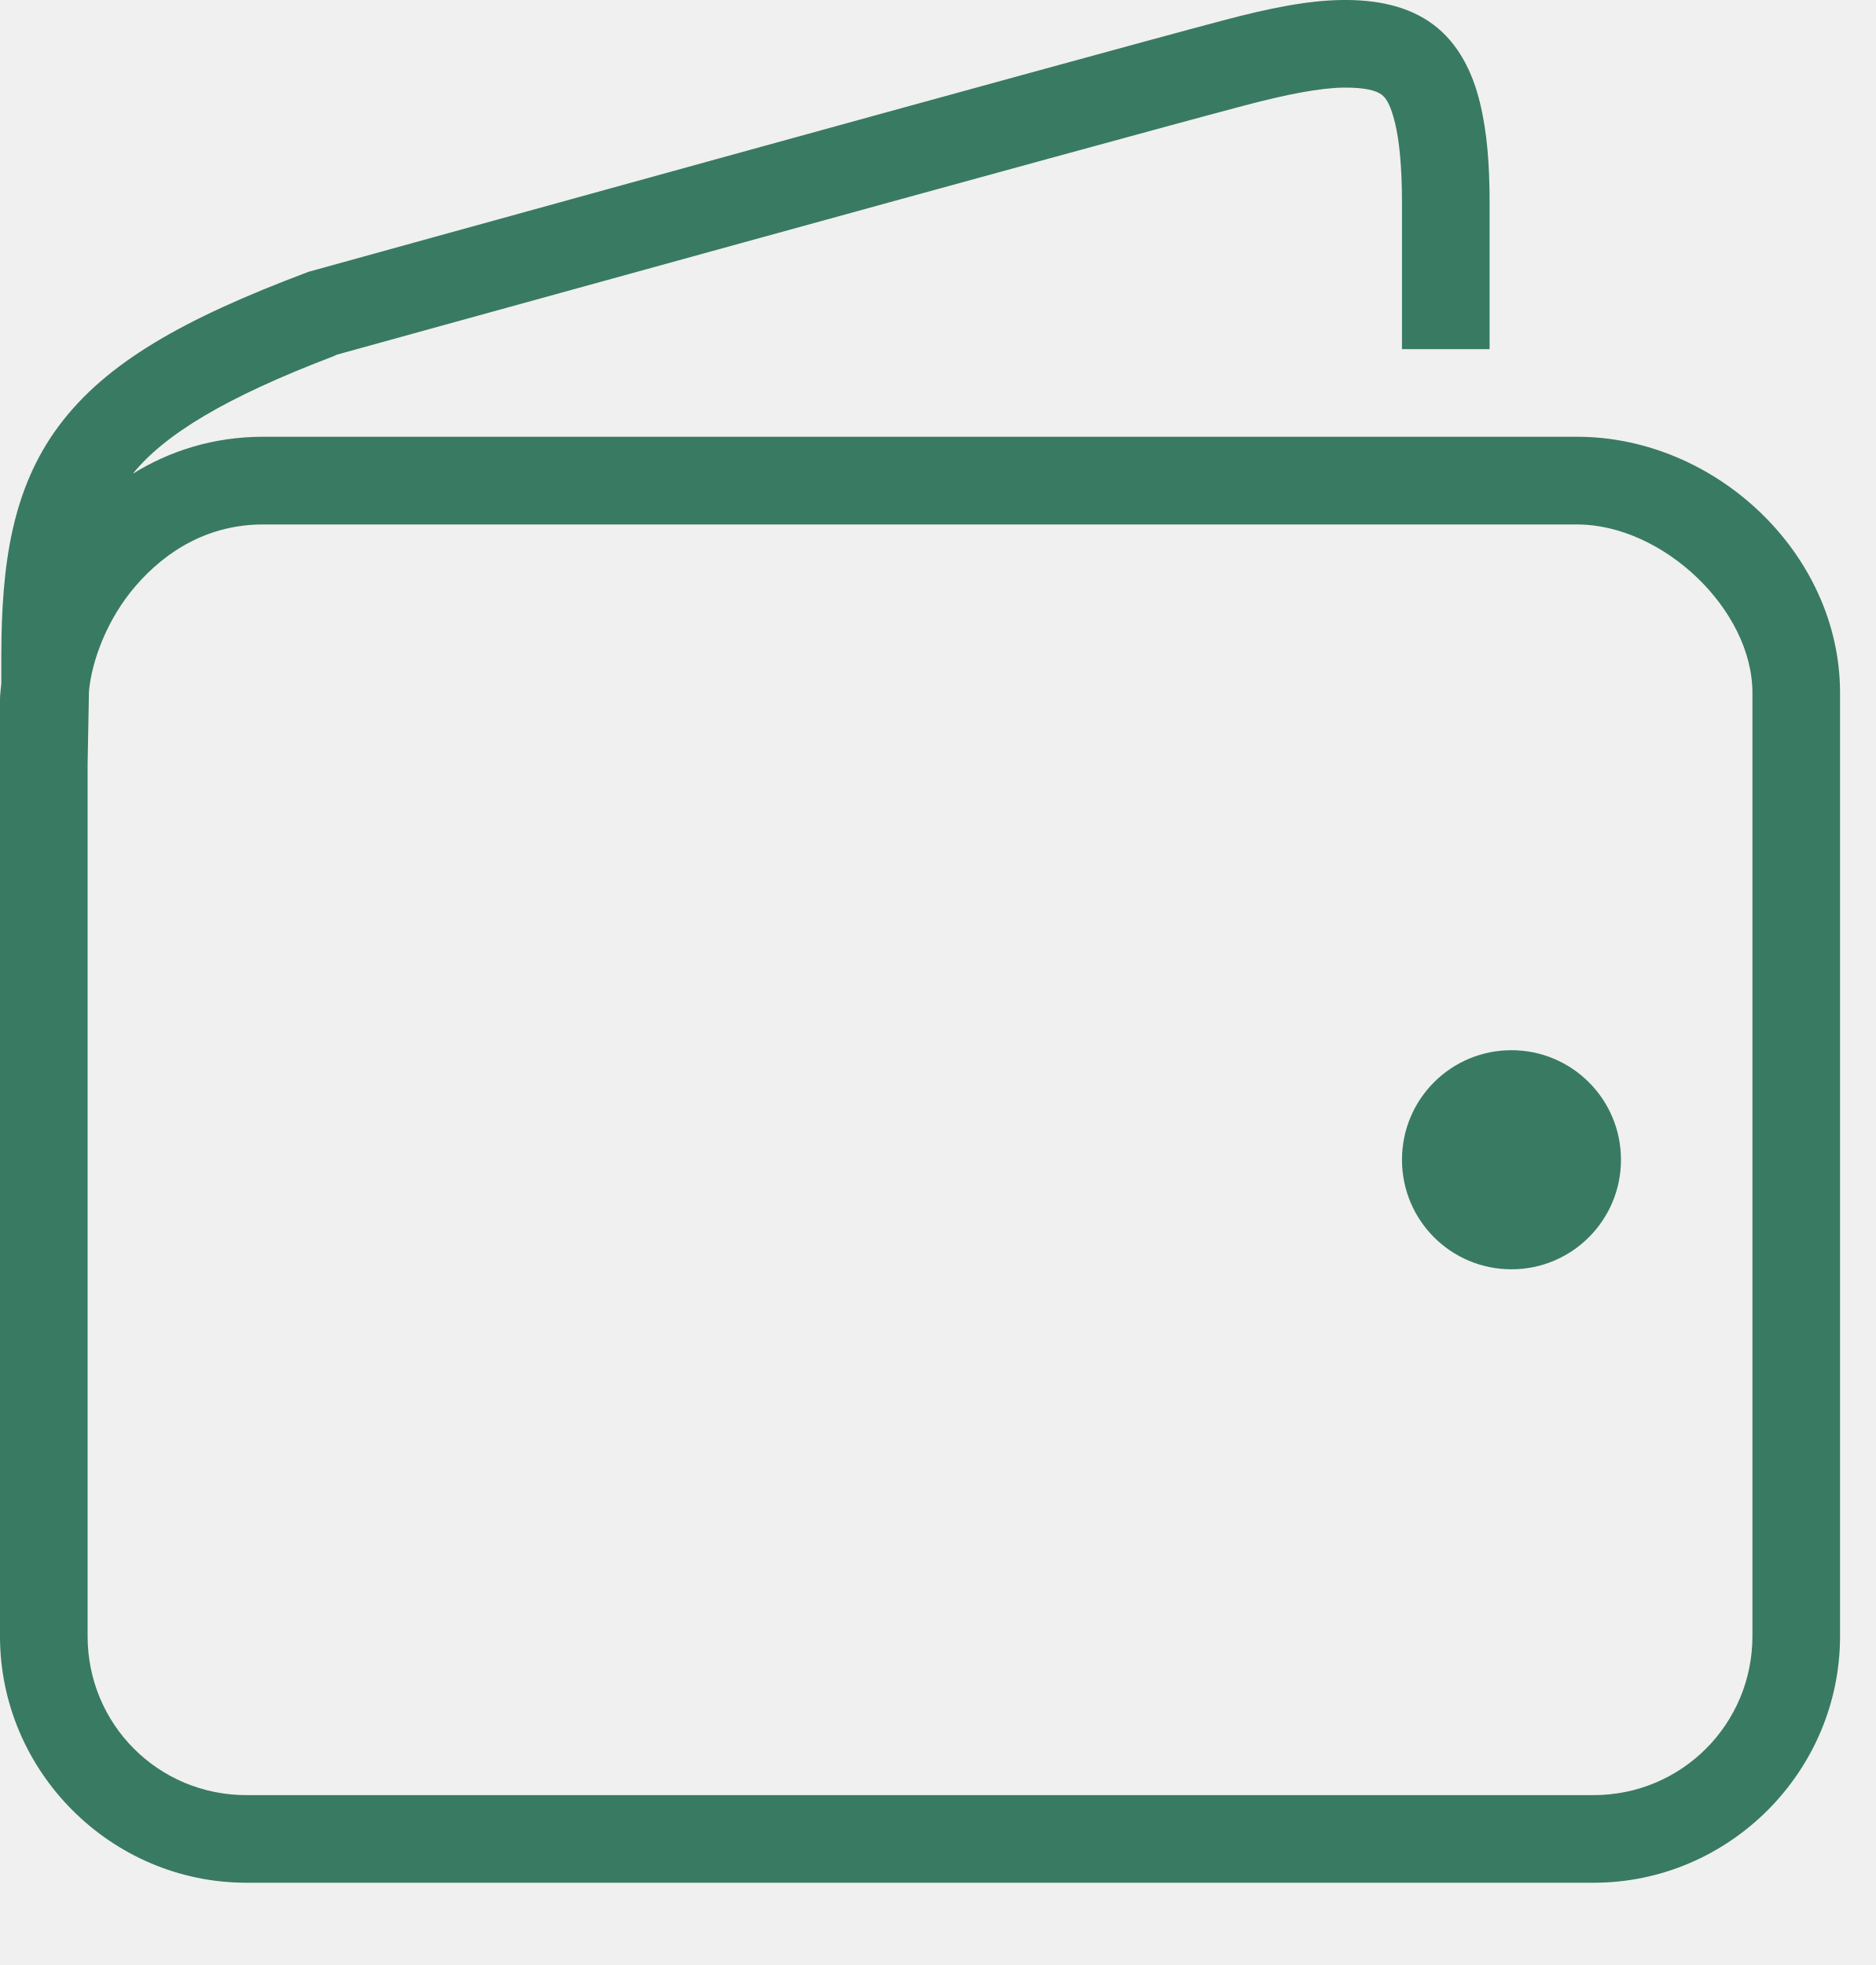
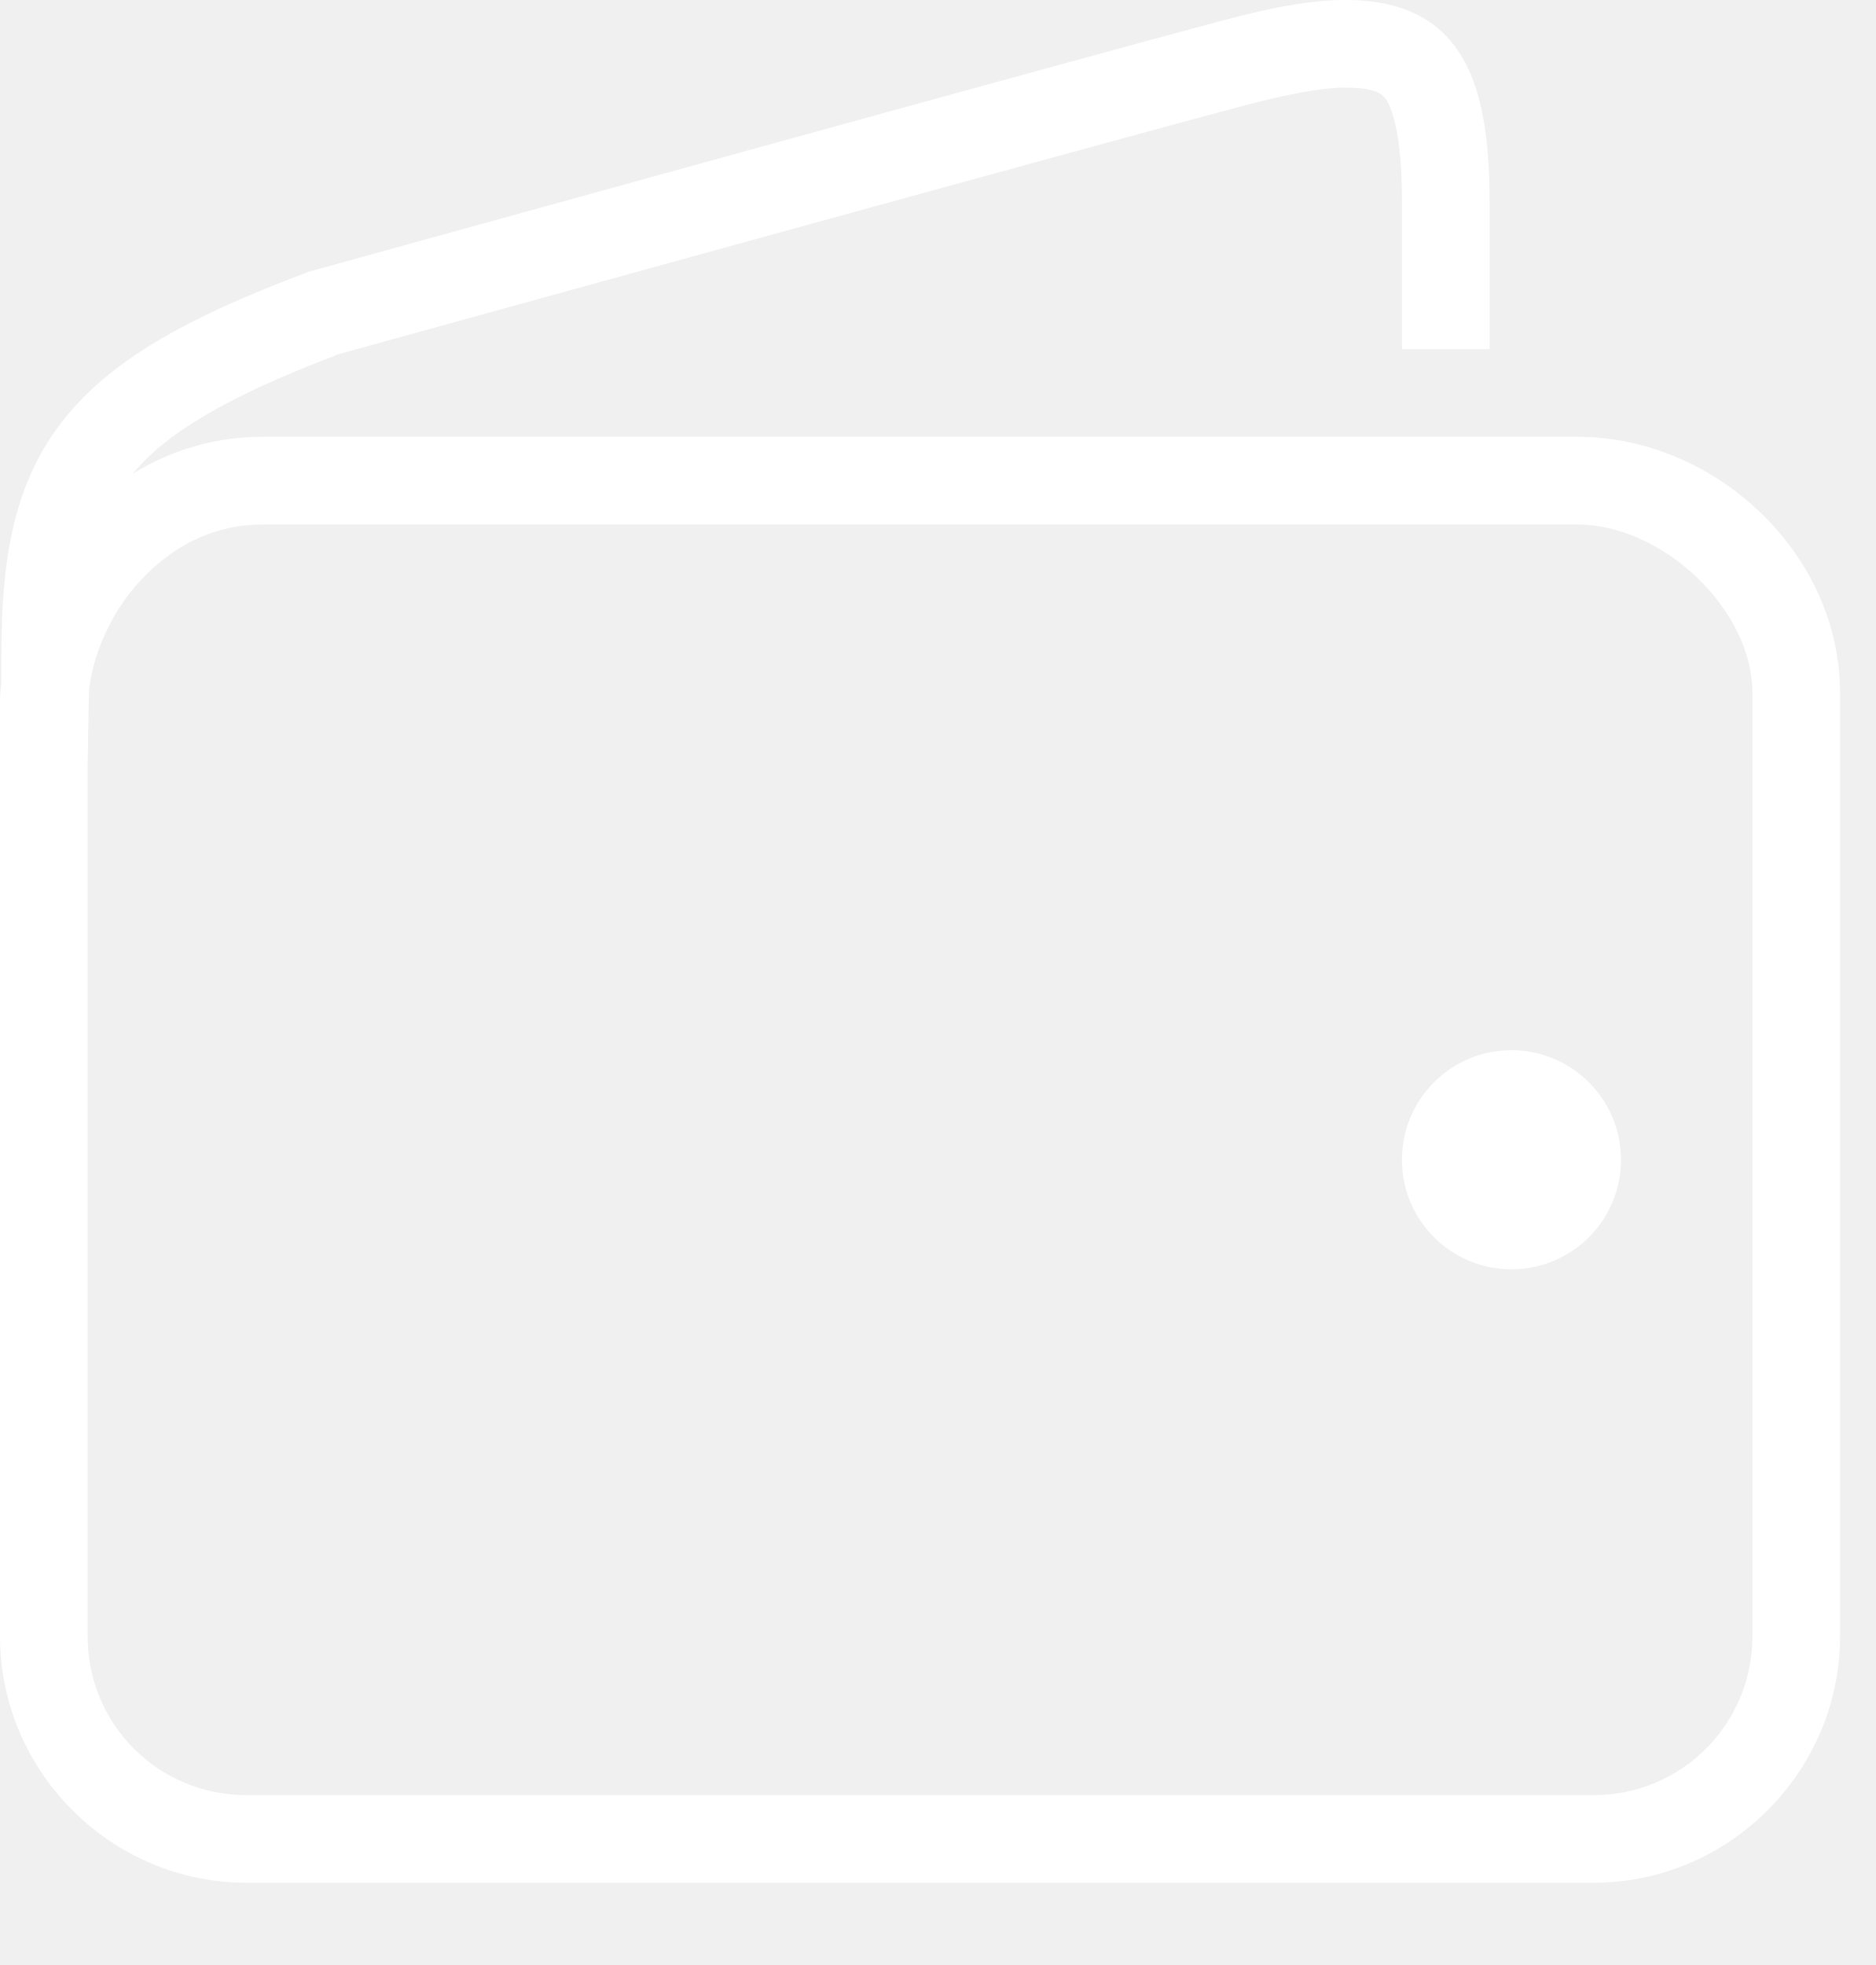
<svg xmlns="http://www.w3.org/2000/svg" width="21" height="22" viewBox="0 0 21 22" fill="none">
-   <path d="M15.023 0C14.64 0.006 14.216 0.09 13.689 0.23C12.178 0.629 3.48 3.036 3.48 3.036C3.465 3.039 3.449 3.045 3.434 3.051C2.056 3.57 1.188 4.059 0.659 4.768C0.134 5.473 0.017 6.32 0.015 7.328C0.015 7.334 0.015 7.337 0.015 7.343V7.65C0.01 7.711 0 7.772 0 7.834V18.319C0 19.835 1.244 21.079 2.759 21.079H17.844C19.36 21.079 20.603 19.835 20.603 18.319V7.757C20.603 6.194 19.204 4.89 17.66 4.89H2.943C2.393 4.89 1.899 5.048 1.487 5.304C1.843 4.866 2.516 4.452 3.74 3.986C3.754 3.98 3.758 3.976 3.771 3.971C3.827 3.955 12.473 1.566 13.935 1.181C14.421 1.052 14.786 0.985 15.038 0.981C15.291 0.978 15.41 1.016 15.468 1.058C15.525 1.1 15.573 1.183 15.621 1.38C15.669 1.577 15.698 1.878 15.698 2.269V3.909H16.679V2.269C16.679 1.844 16.652 1.483 16.571 1.15C16.491 0.817 16.334 0.489 16.05 0.276C15.767 0.064 15.406 -0.005 15.023 0ZM2.943 5.872H17.66C18.616 5.872 19.622 6.822 19.622 7.757V18.319C19.622 19.304 18.829 20.098 17.844 20.098H2.759C1.772 20.098 0.981 19.306 0.981 18.319V8.554L0.996 7.742C1.025 7.408 1.196 6.933 1.518 6.561C1.868 6.155 2.347 5.872 2.943 5.872ZM16.924 11.758C16.246 11.758 15.698 12.306 15.698 12.985C15.698 13.663 16.246 14.211 16.924 14.211C17.6 14.211 18.15 13.663 18.15 12.985C18.15 12.306 17.6 11.758 16.924 11.758Z" fill="#397A63" />
+   <path d="M15.023 0C14.64 0.006 14.216 0.09 13.689 0.23C12.178 0.629 3.48 3.036 3.48 3.036C3.465 3.039 3.449 3.045 3.434 3.051C2.056 3.57 1.188 4.059 0.659 4.768C0.134 5.473 0.017 6.32 0.015 7.328C0.015 7.334 0.015 7.337 0.015 7.343V7.65C0.01 7.711 0 7.772 0 7.834V18.319C0 19.835 1.244 21.079 2.759 21.079H17.844C19.36 21.079 20.603 19.835 20.603 18.319V7.757C20.603 6.194 19.204 4.89 17.66 4.89H2.943C2.393 4.89 1.899 5.048 1.487 5.304C1.843 4.866 2.516 4.452 3.74 3.986C3.754 3.98 3.758 3.976 3.771 3.971C3.827 3.955 12.473 1.566 13.935 1.181C14.421 1.052 14.786 0.985 15.038 0.981C15.291 0.978 15.41 1.016 15.468 1.058C15.525 1.1 15.573 1.183 15.621 1.38C15.669 1.577 15.698 1.878 15.698 2.269V3.909H16.679V2.269C16.679 1.844 16.652 1.483 16.571 1.15C16.491 0.817 16.334 0.489 16.05 0.276C15.767 0.064 15.406 -0.005 15.023 0ZM2.943 5.872H17.66C18.616 5.872 19.622 6.822 19.622 7.757V18.319C19.622 19.304 18.829 20.098 17.844 20.098H2.759C1.772 20.098 0.981 19.306 0.981 18.319V8.554L0.996 7.742C1.025 7.408 1.196 6.933 1.518 6.561C1.868 6.155 2.347 5.872 2.943 5.872ZM16.924 11.758C16.246 11.758 15.698 12.306 15.698 12.985C15.698 13.663 16.246 14.211 16.924 14.211C17.6 14.211 18.15 13.663 18.15 12.985C18.15 12.306 17.6 11.758 16.924 11.758Z" fill="#ffffff" />
</svg>
